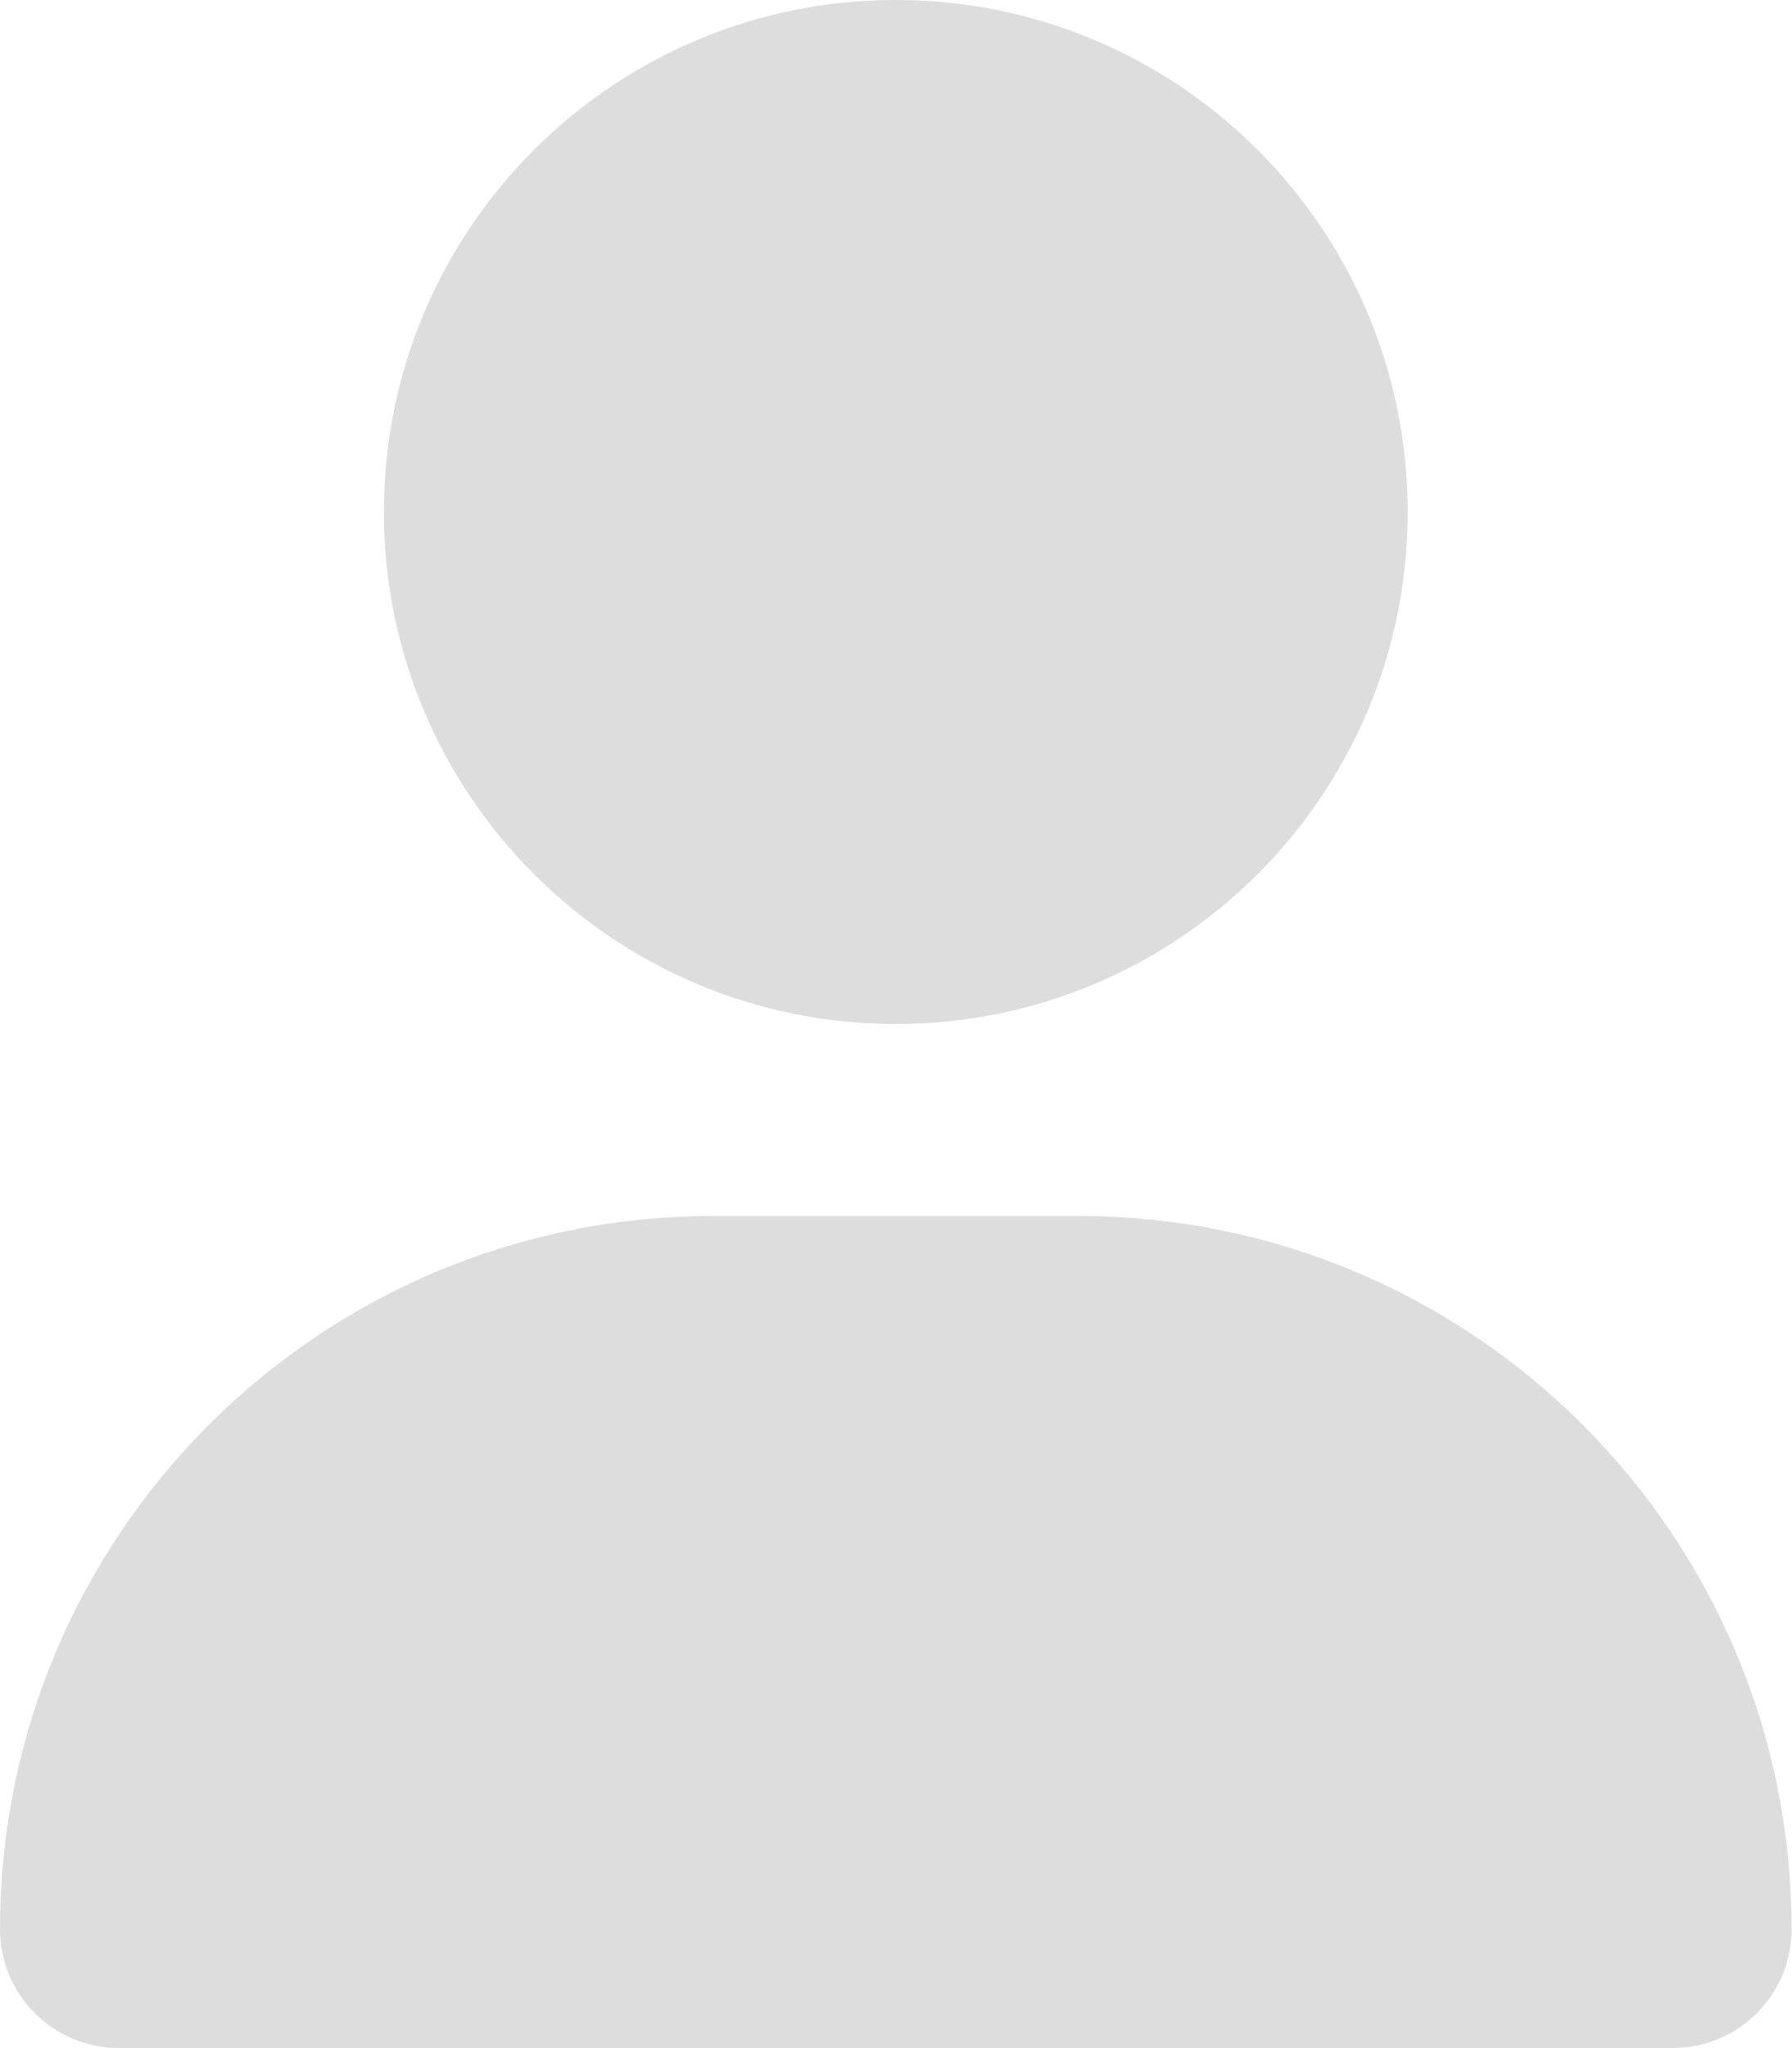
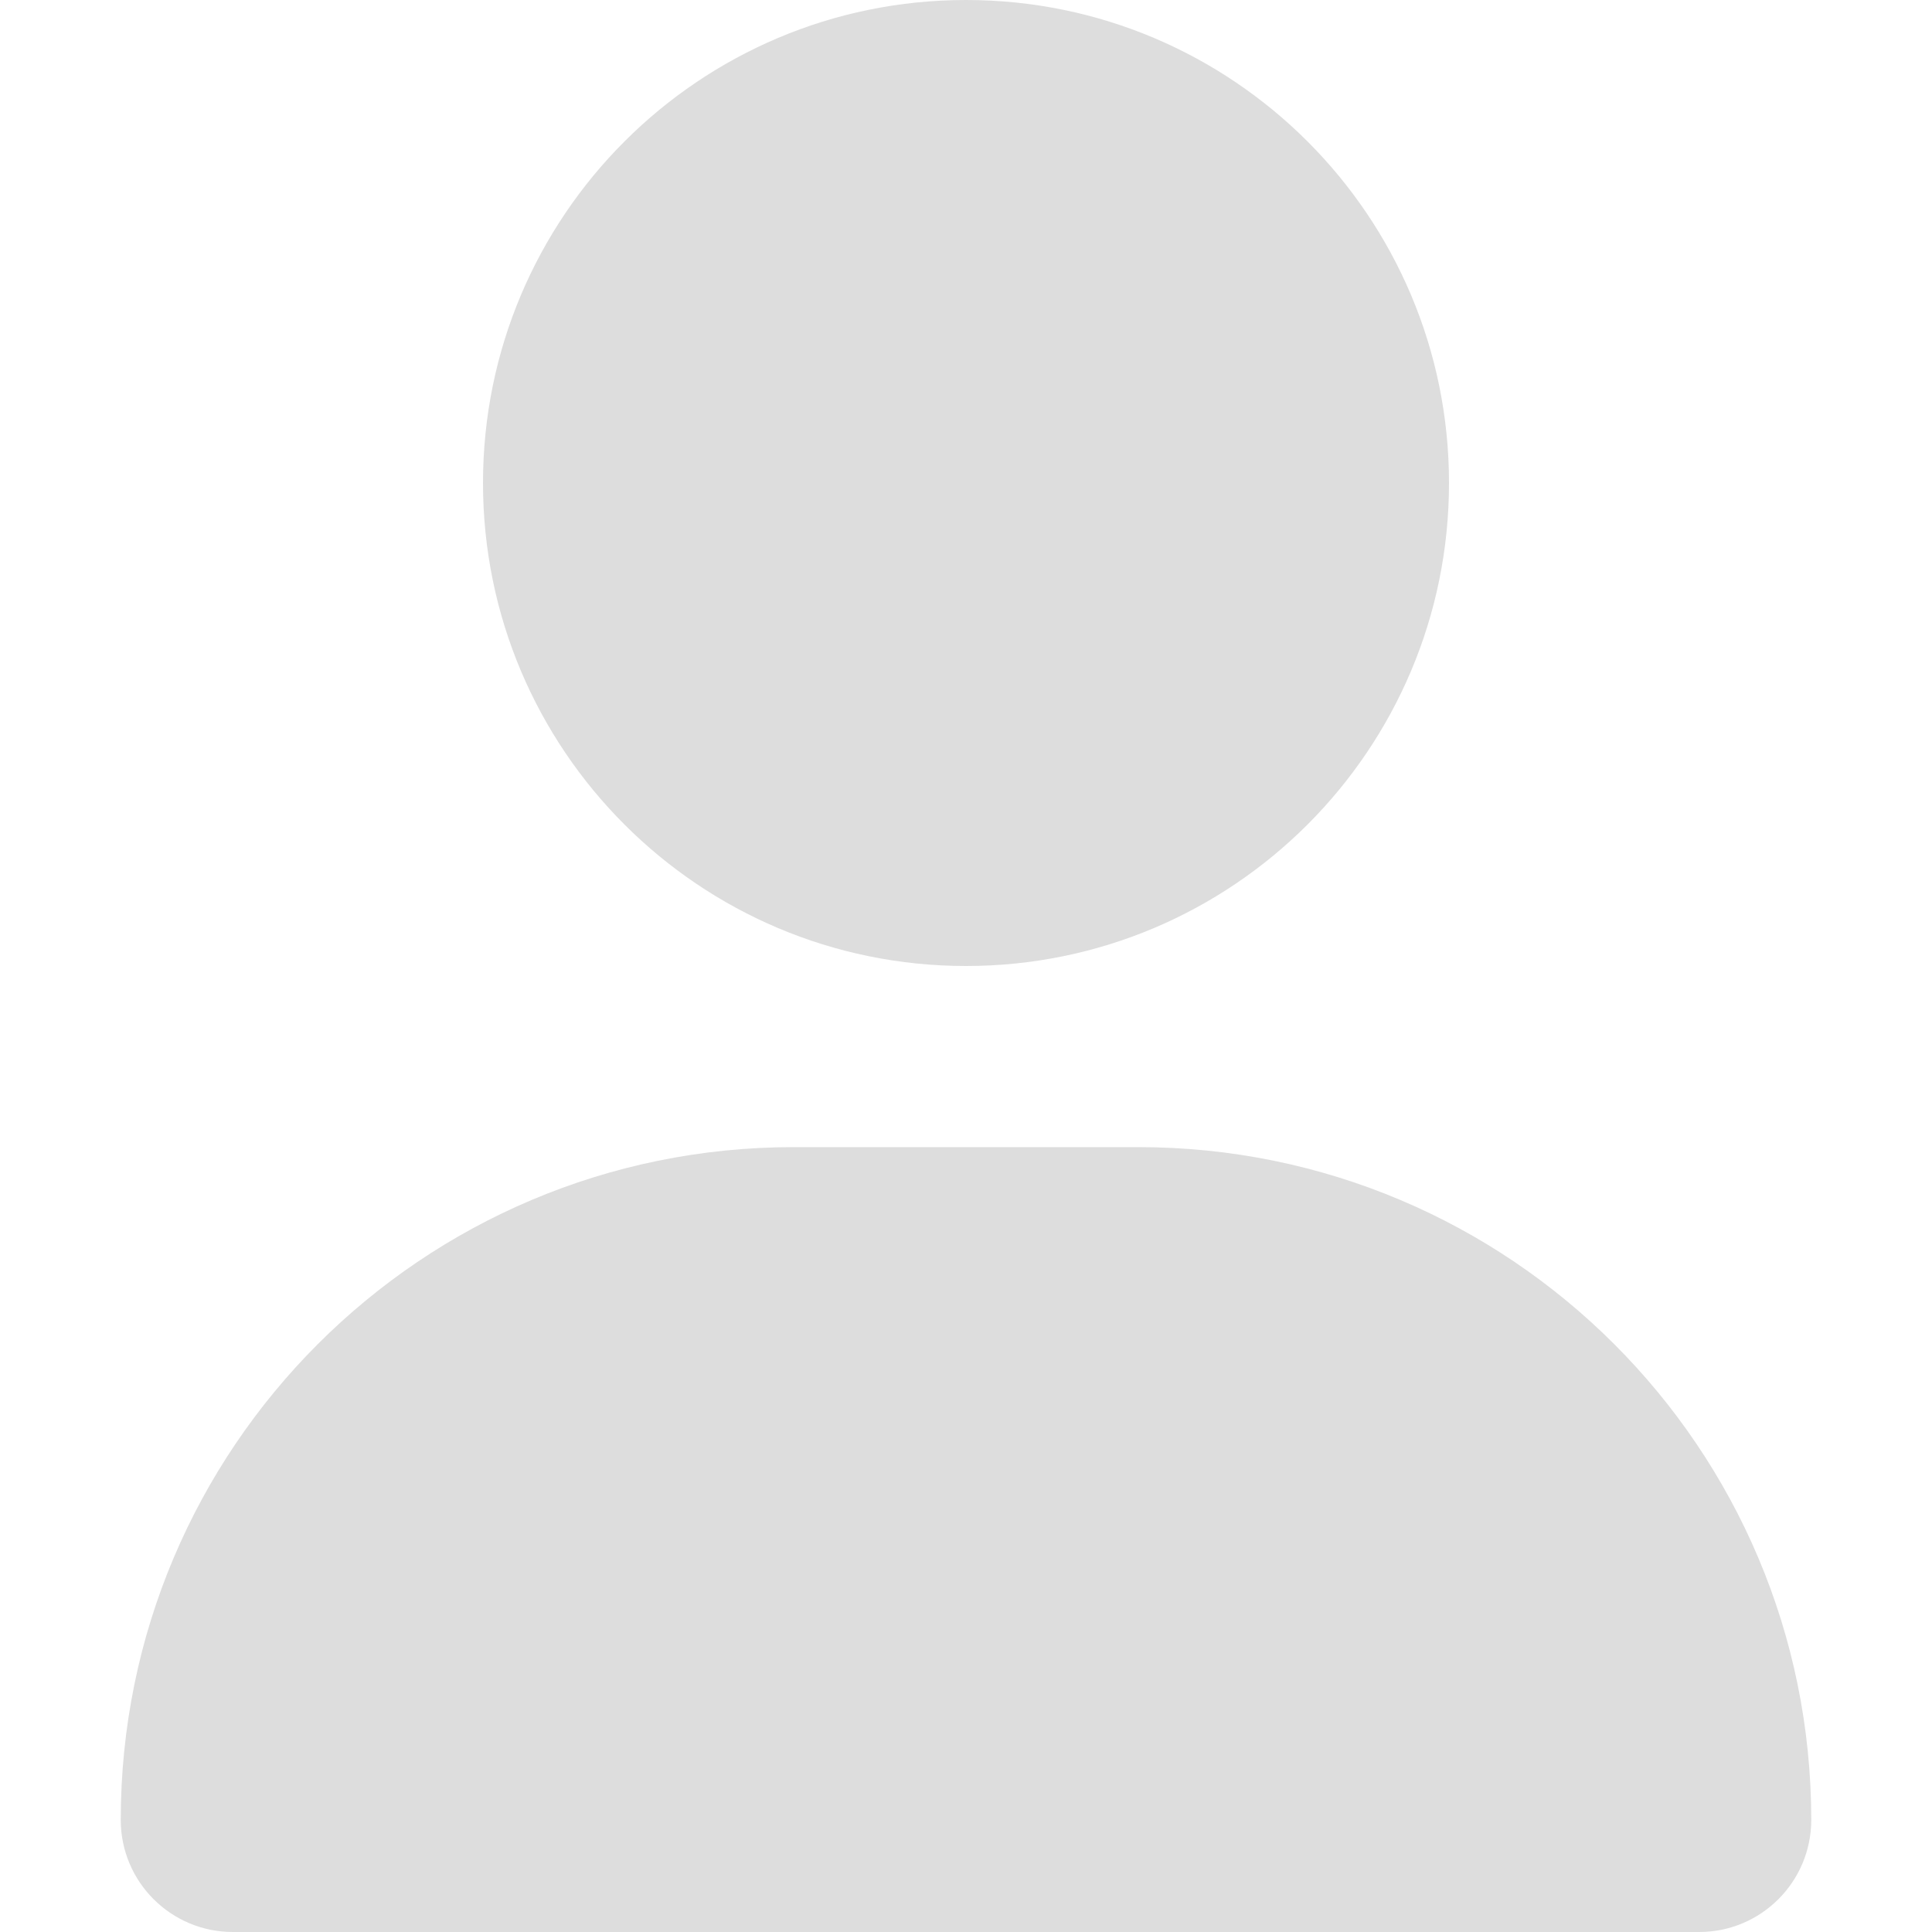
- <svg xmlns="http://www.w3.org/2000/svg" viewBox="0 0 448 512" width="20">
+ <svg xmlns="http://www.w3.org/2000/svg" viewBox="0 0 448 512" width="25px" height="25px">
  <path fill="#ddd" d="M224 256A128 128 0 1 0 224 0a128 128 0 1 0 0 256zm-45.7 48C79.8 304 0 383.8 0 482.3C0 498.7 13.3 512 29.7 512H418.3c16.4 0 29.7-13.3 29.7-29.7C448 383.8 368.2 304 269.7 304H178.3z" />
</svg>
